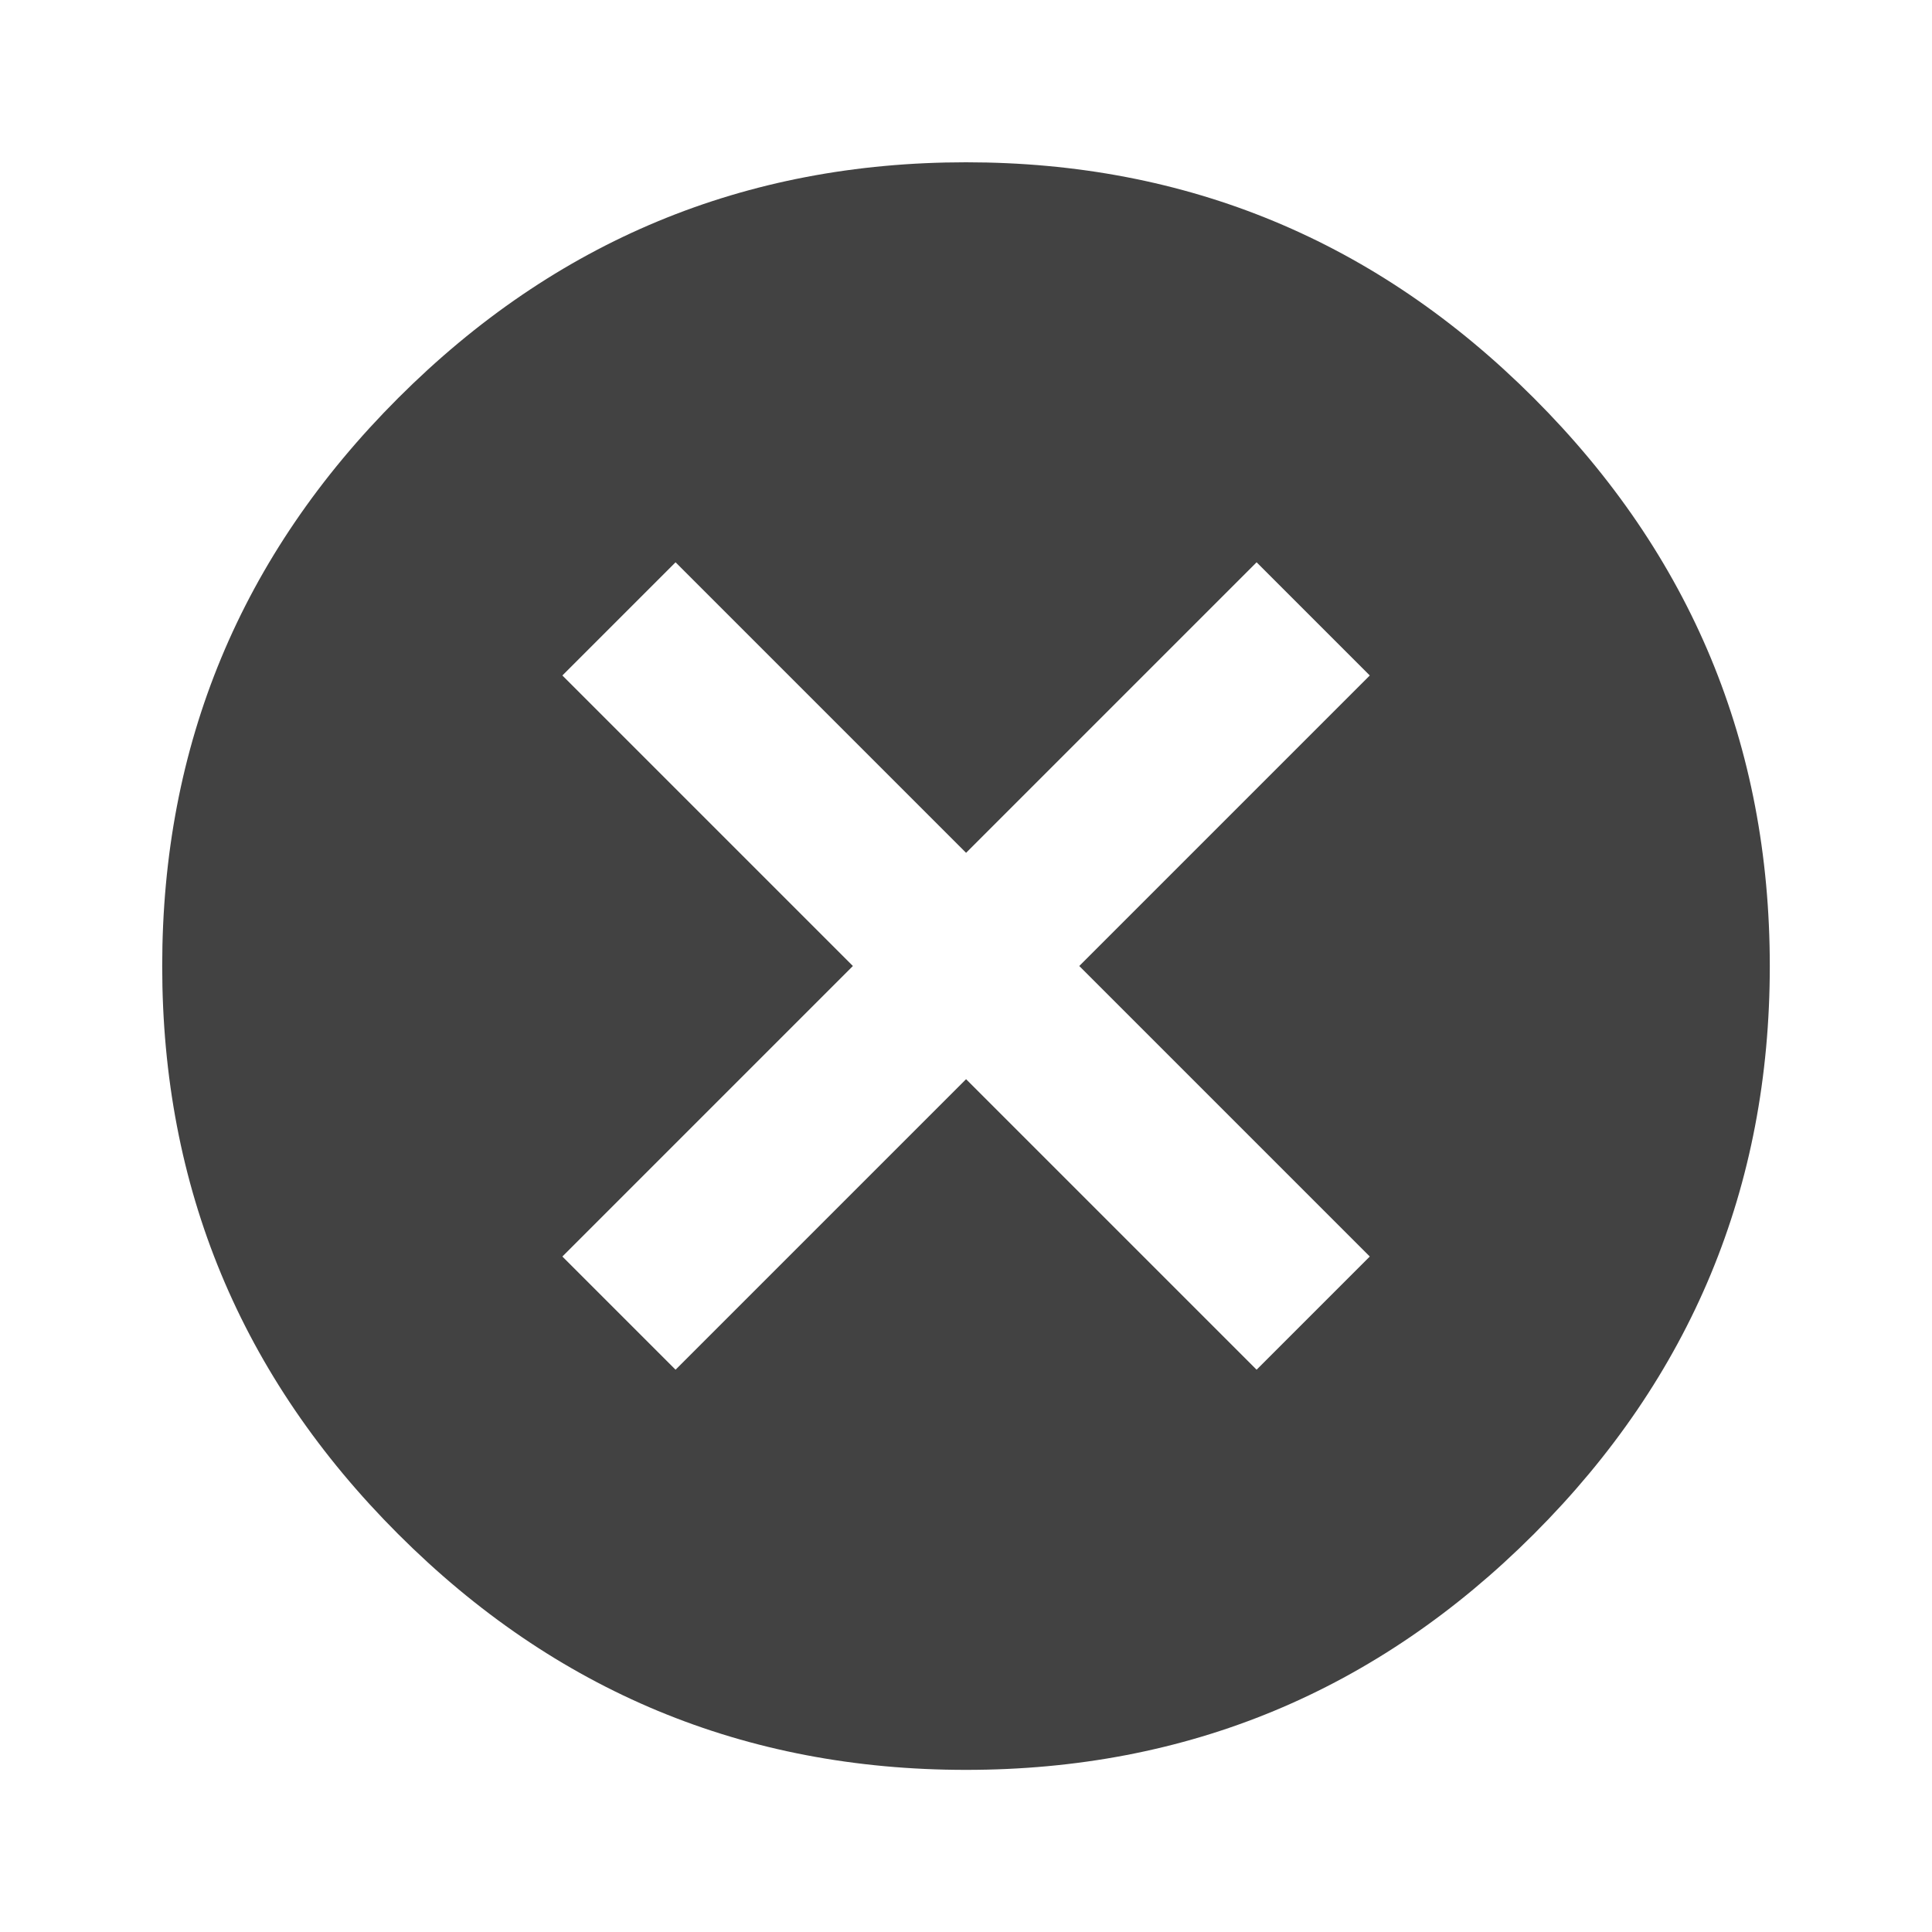
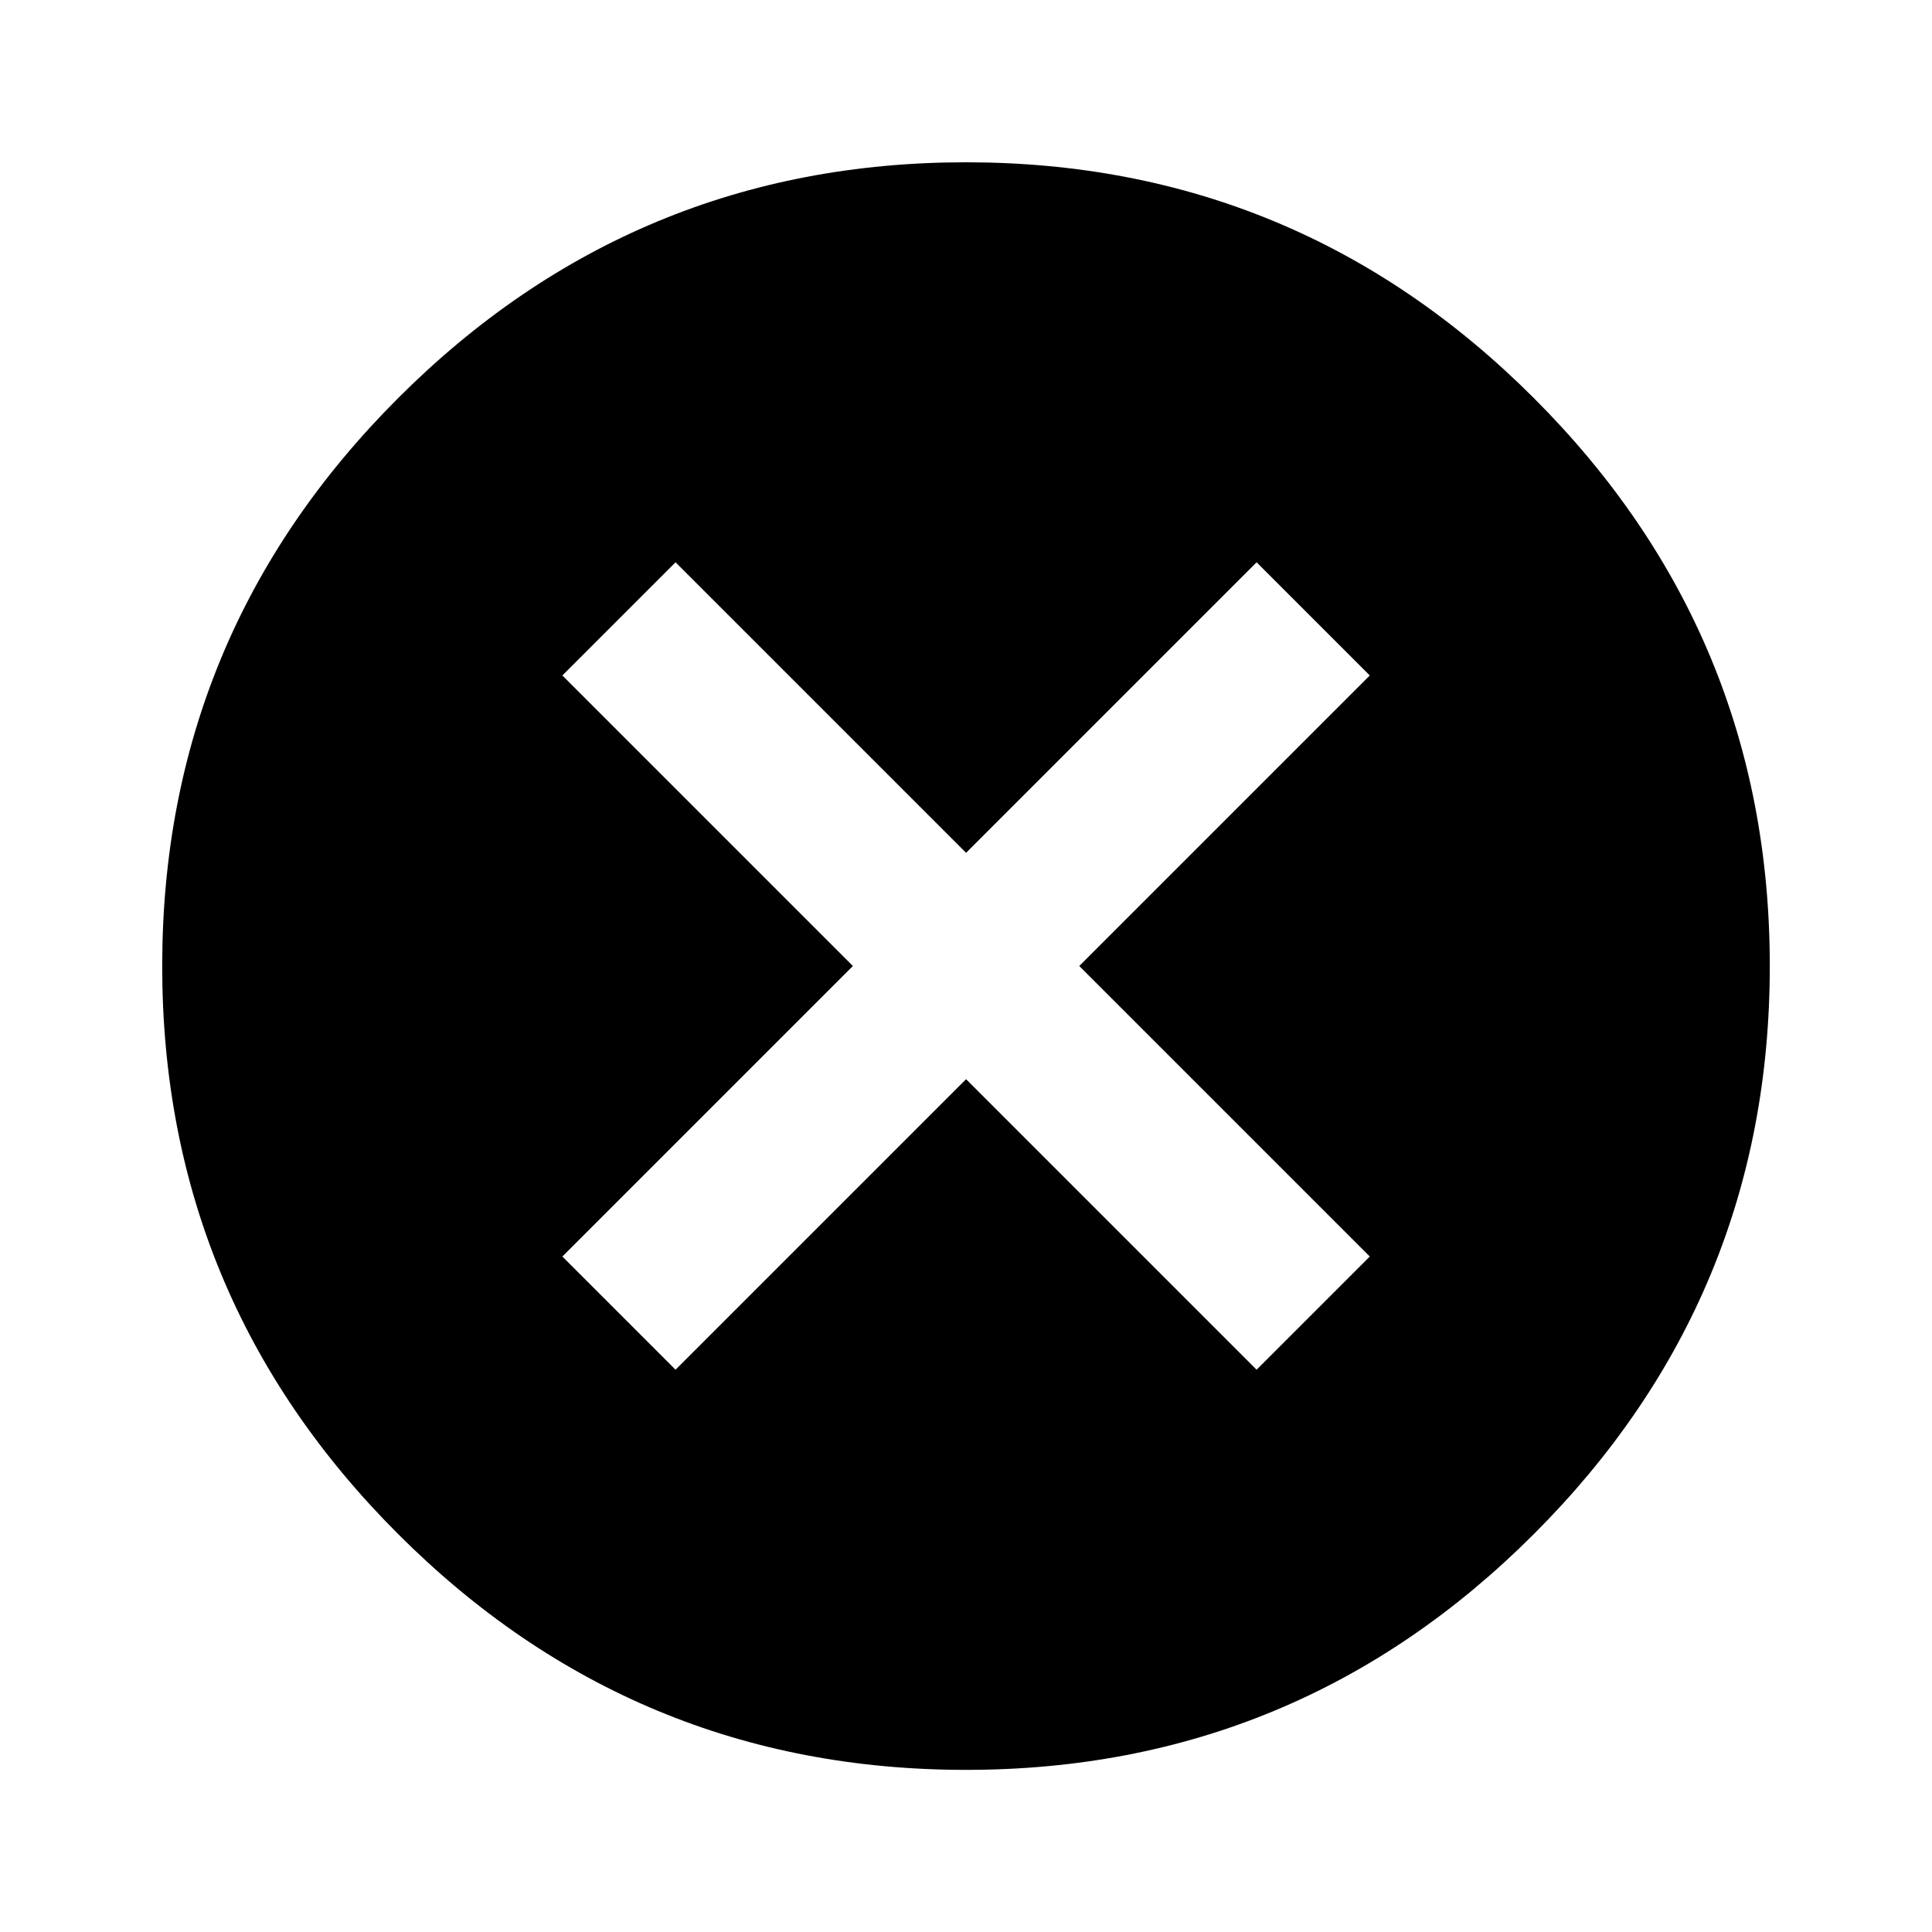
<svg xmlns="http://www.w3.org/2000/svg" width="24" height="24" viewBox="0 0 24 24">
-   <path fill="#424242" d="M17.016 15.609L13.407 12l3.609-3.609-1.406-1.406-3.609 3.609-3.609-3.609-1.406 1.406L10.595 12l-3.609 3.609 1.406 1.406 3.609-3.609 3.609 3.609zM12 2.016q4.125 0 7.055 2.93t2.93 7.055-2.93 7.055T12 21.986t-7.055-2.93-2.93-7.055 2.93-7.055T12 2.016z" />
+   <path fill="currentColor" d="M17.016 15.609L13.407 12l3.609-3.609-1.406-1.406-3.609 3.609-3.609-3.609-1.406 1.406L10.595 12l-3.609 3.609 1.406 1.406 3.609-3.609 3.609 3.609zM12 2.016q4.125 0 7.055 2.93t2.93 7.055-2.93 7.055T12 21.986t-7.055-2.93-2.93-7.055 2.93-7.055T12 2.016z" />
</svg>
